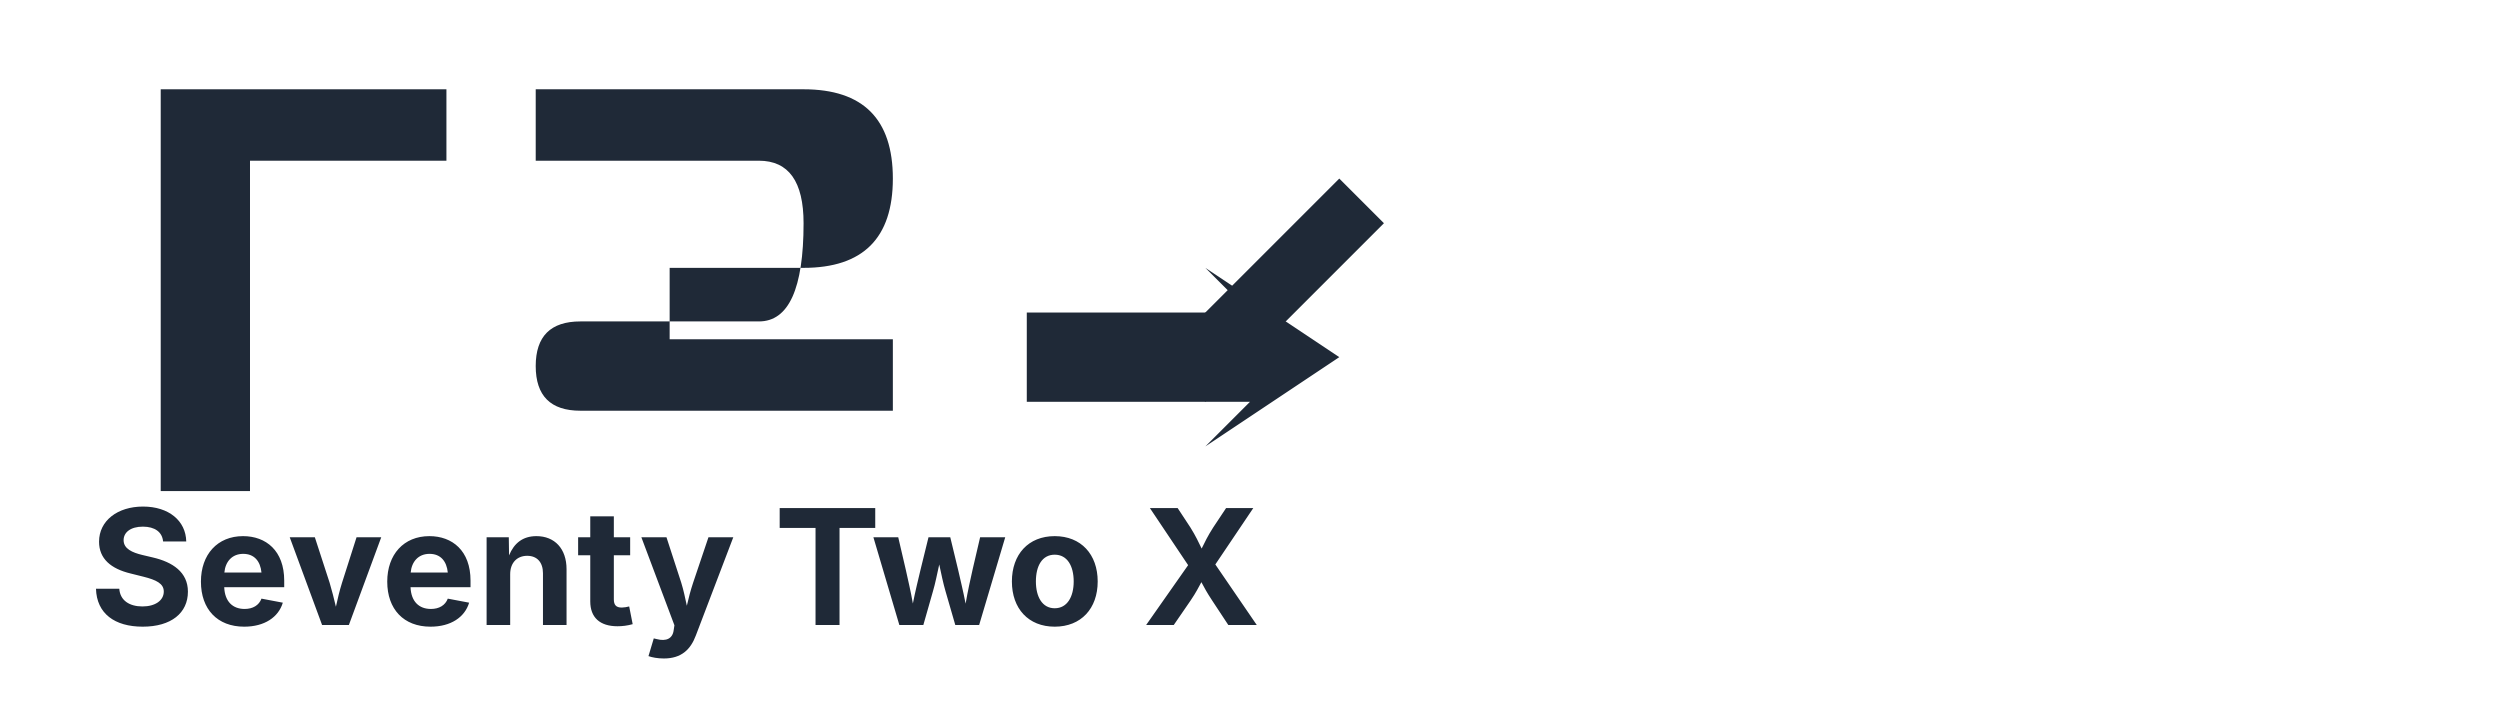
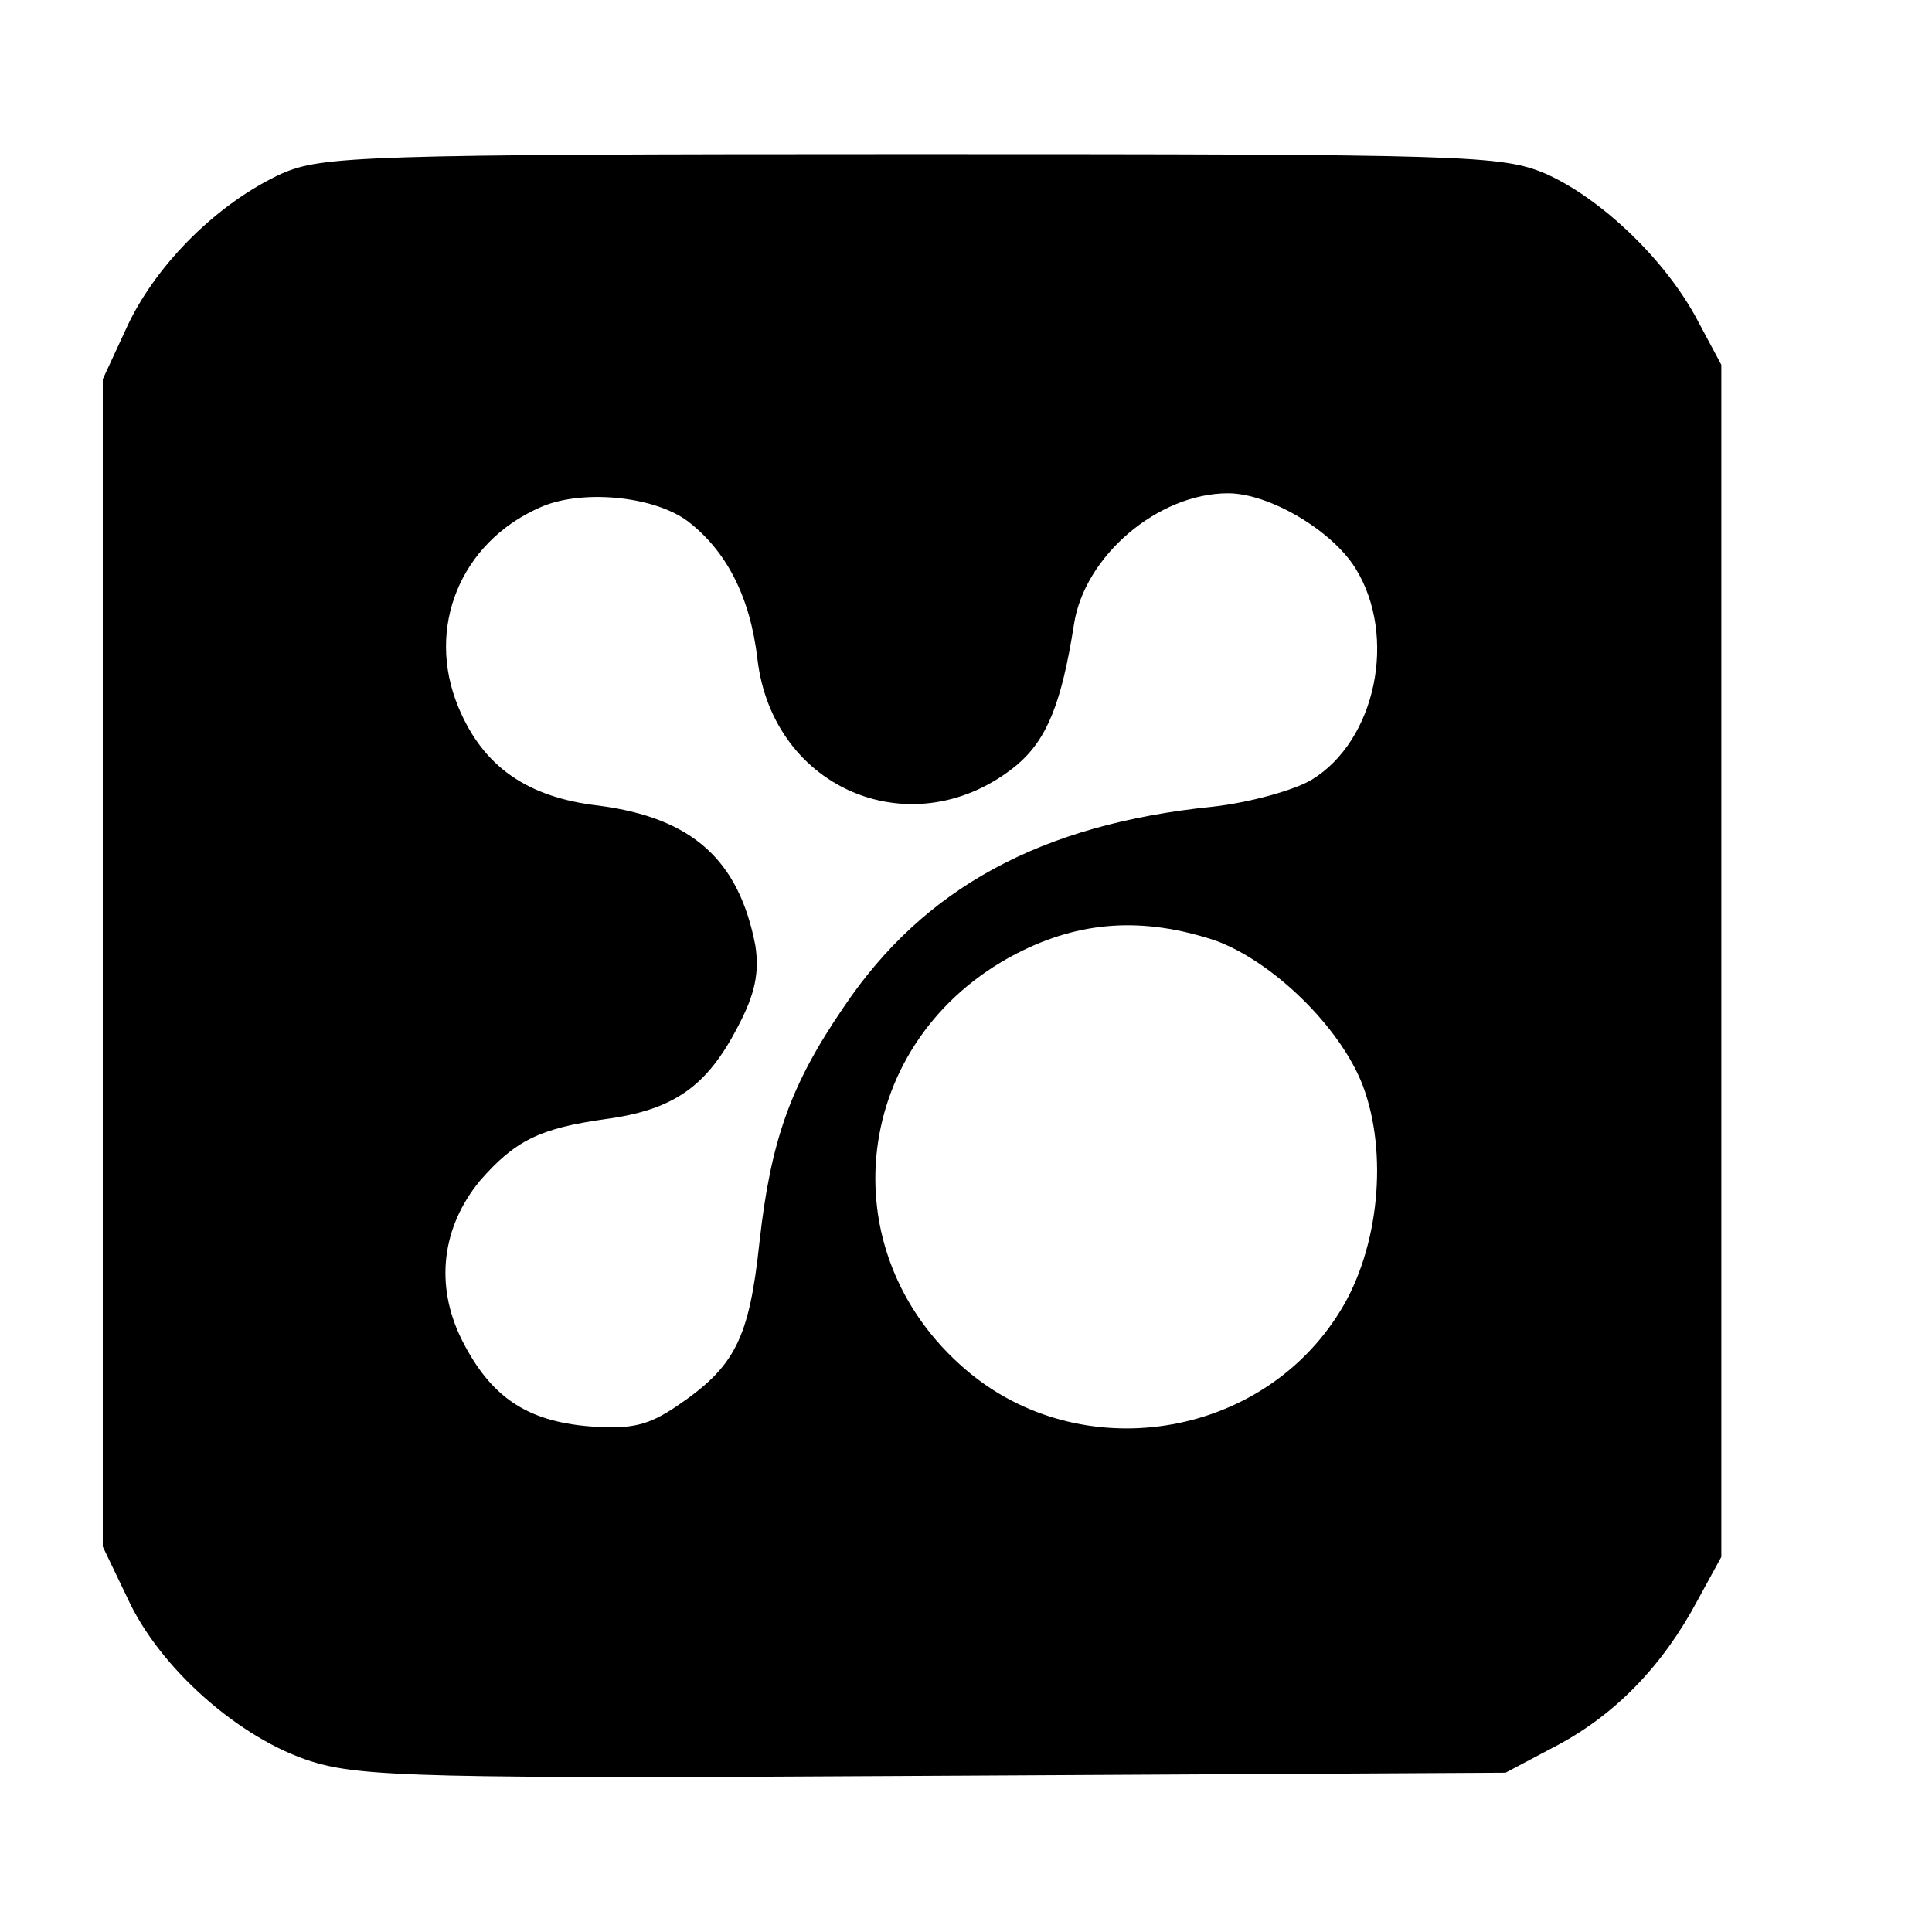
- <svg xmlns="http://www.w3.org/2000/svg" width="280" height="80" viewBox="0 0 280 80">
-   <g fill="#1F2937">
-     <path d="M10 10 L50 10 L50 18 L28 18 L28 55 L18 55 L18 10 Z" />
-     <path d="M60 10 L90 10 Q100 10 100 20 Q100 30 90 30 L75 30 L75 38 L100 38 L100 46 L65 46 Q60 46 60 41 Q60 36 65 36 L85 36 Q90 36 90 25 Q90 18 85 18 L60 18 L60 10 Z" />
-     <path d="M115 35 L140 35 L135 30 L150 40 L135 50 L140 45 L115 45 Z" />
-     <path d="M130 40 L150 20 L155 25 L135 45 Z" />
+ <svg xmlns="http://www.w3.org/2000/svg" version="1.0" width="188pt" height="188pt" viewBox="0 0 188 188" preserveAspectRatio="xMidYMid meet">
+   <g transform="translate(0,188) scale(0.1,-0.1)" fill="#000000" stroke="none">
+     <path d="M274 1711 c-61 -28 -120 -86 -149 -146 l-25 -54 0 -568 0 -568 24 -50 c31 -68 109 -137 179 -159 48 -15 109 -17 608 -14 l554 3 51 27 c56 30 102 77 136 141 l23 42 0 580 0 580 -23 43 c-31 59 -94 119 -148 143 -43 18 -74 19 -617 19 -538 0 -574 -2 -613 -19z m395 -338 c38 -29 61 -74 68 -134 15 -129 154 -185 253 -103 29 25 43 60 55 136 10 67 82 128 150 128 40 0 101 -36 124 -73 41 -66 20 -168 -43 -206 -17 -10 -60 -22 -96 -26 -167 -17 -281 -79 -359 -195 -52 -76 -71 -130 -82 -229 -10 -94 -24 -121 -80 -159 -28 -19 -44 -23 -85 -20 -62 5 -97 29 -125 85 -26 53 -19 109 18 154 34 39 58 51 122 60 67 9 99 32 129 90 17 32 21 53 17 79 -16 83 -61 124 -152 136 -70 8 -113 38 -137 96 -32 77 2 160 79 194 39 18 110 12 144 -13z m513 -408 c56 -20 122 -84 144 -141 25 -66 16 -159 -22 -220 -77 -125 -253 -152 -364 -57 -136 116 -111 322 49 405 62 32 123 36 193 13z" />
  </g>
-   <text x="10" y="70" font-family="system-ui, -apple-system, sans-serif" font-size="18" font-weight="700" fill="#1F2937">Seventy Two X</text>
</svg>
